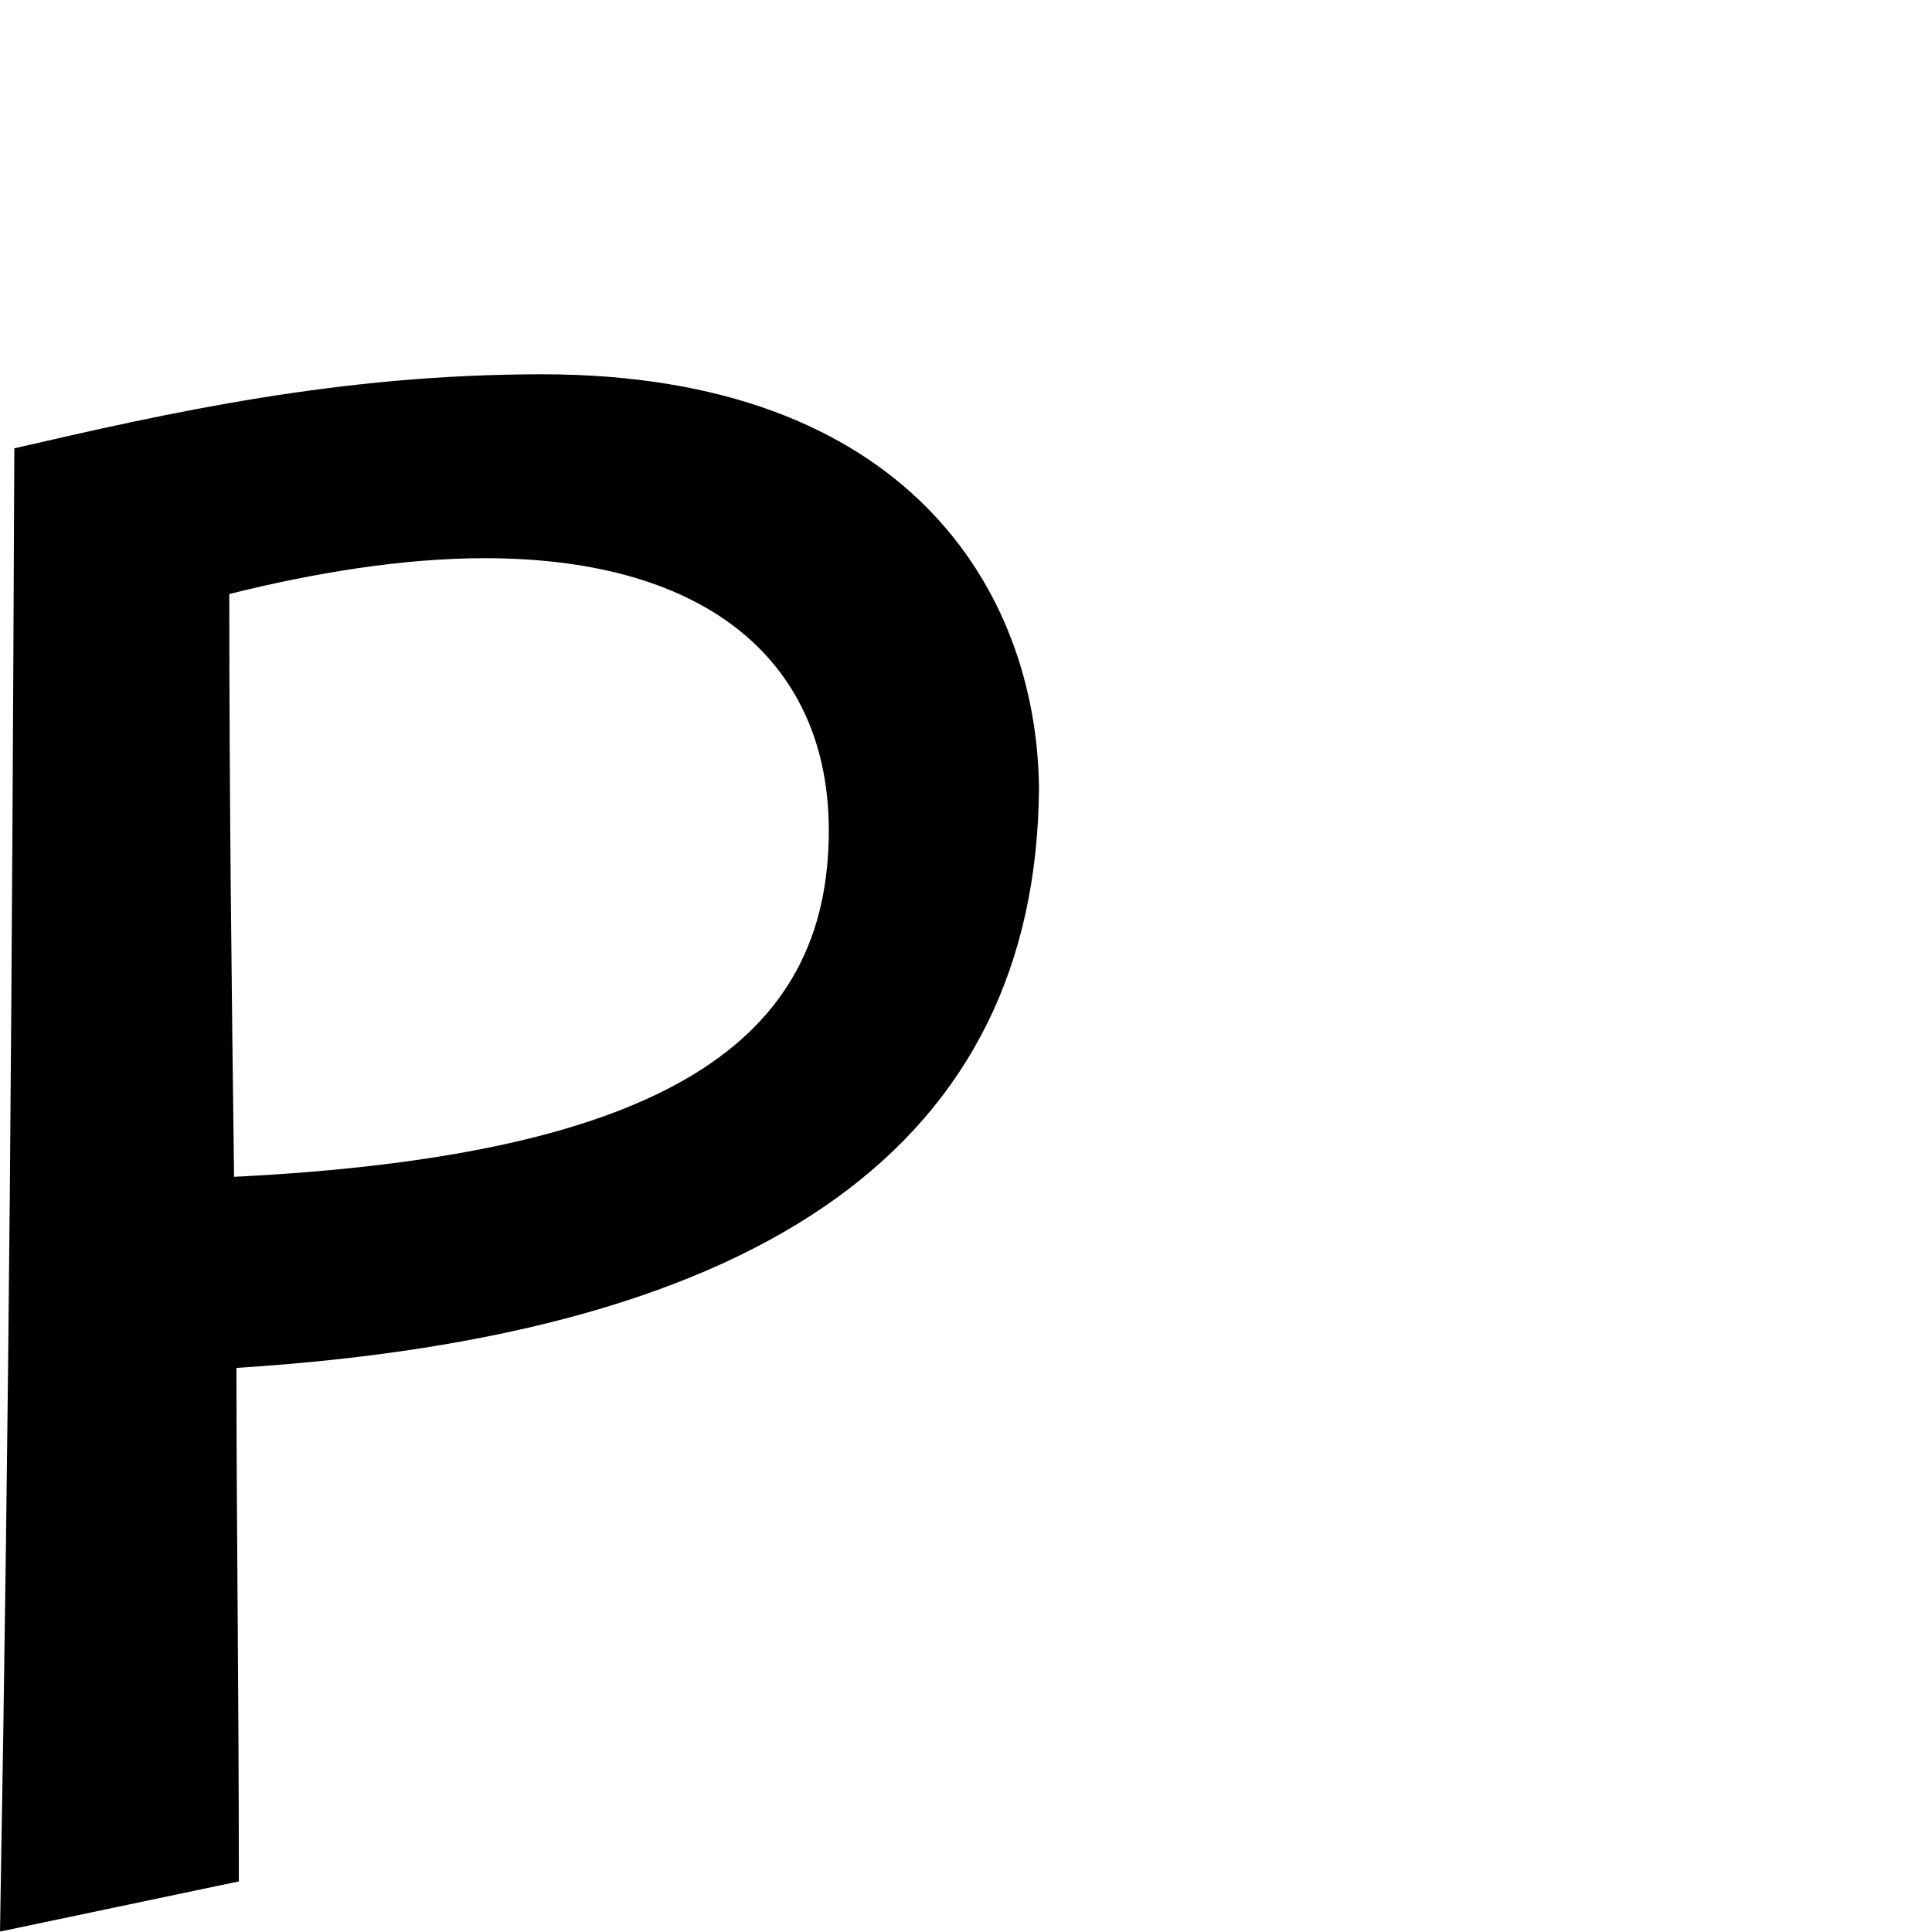
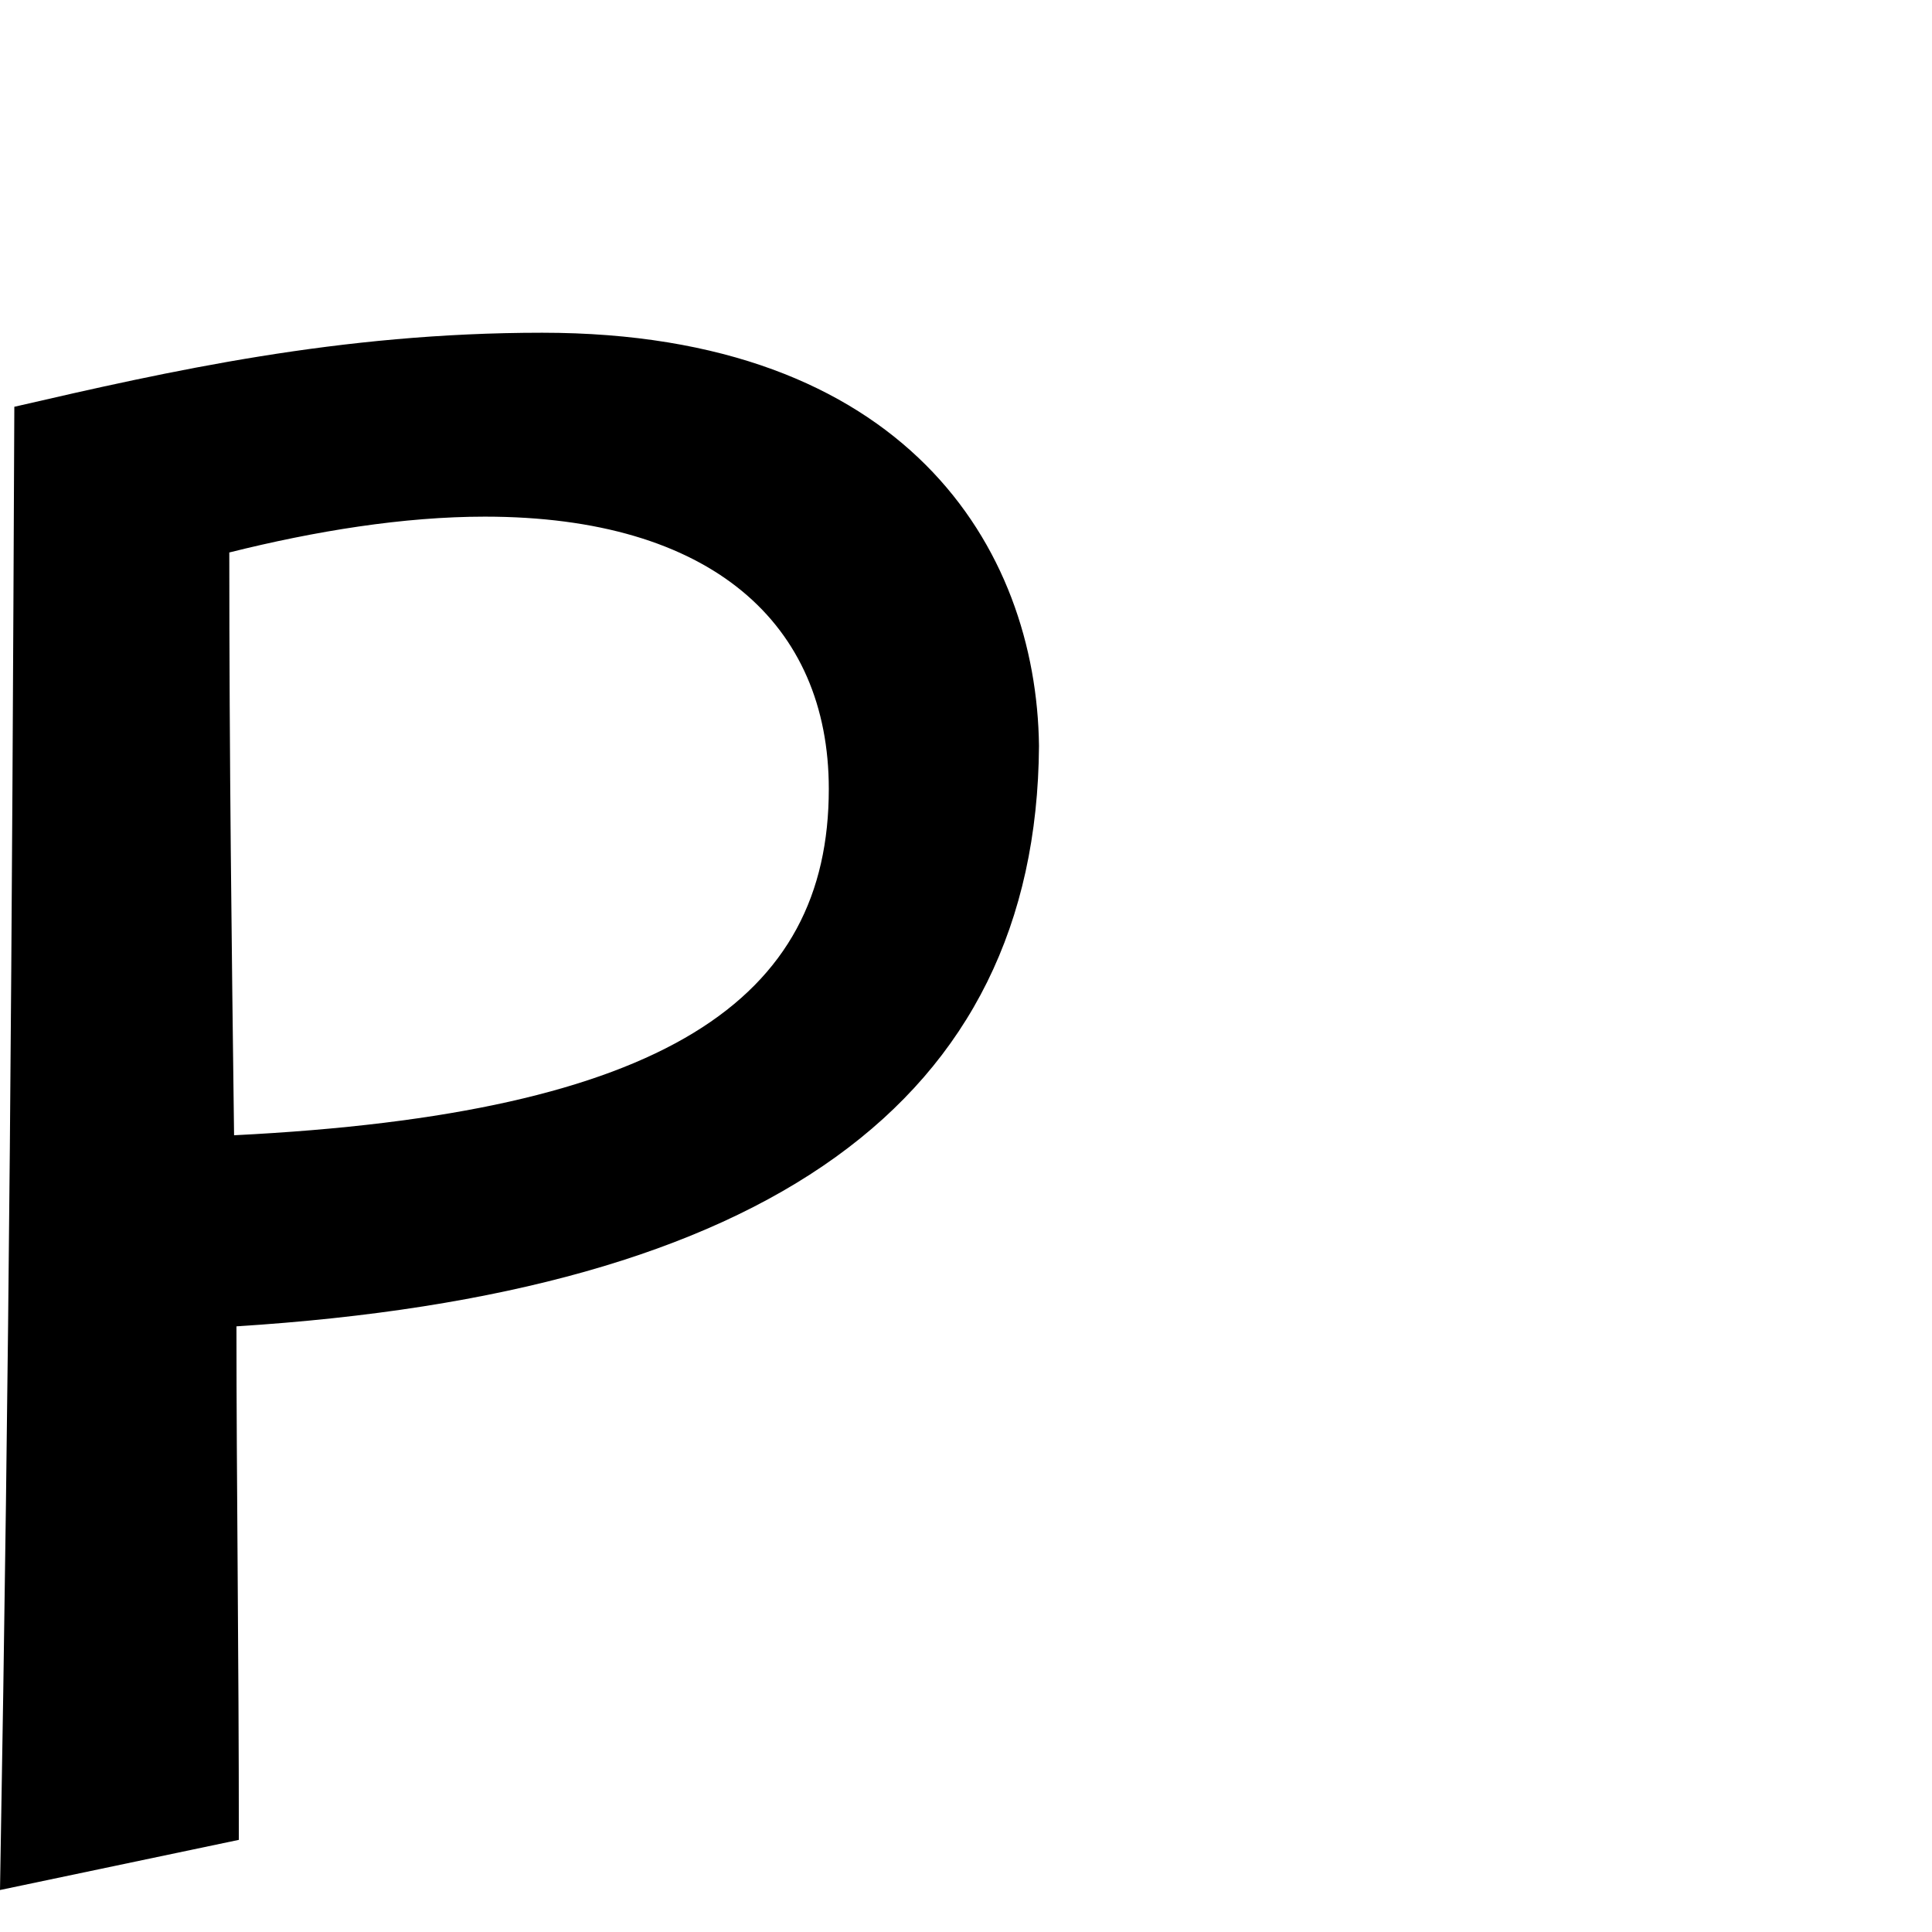
<svg xmlns="http://www.w3.org/2000/svg" width="900" height="900" viewBox="0 0 900 900">
-   <path fill-rule="evenodd" d="M111.264,876.434 L0,899.8 C4.451,646.117 5.563,461.418 6.676,208.848 C78.998,192.159 157.995,174.356 252.57,174.356 C421.692,174.356 482.887,274.494 484,366.844 C482.887,532.628 357.159,621.639 110.152,637.216 C110.152,710.651 111.264,788.536 111.264,876.434 Z M225.867,260.03 C188.037,260.03 146.869,266.706 106.814,276.72 C106.814,373.52 107.926,460.306 109.039,548.205 C310.428,538.191 386.087,484.784 386.087,386.871 C386.087,310.099 331.568,260.03 225.867,260.03 Z" />
+   <path fill-rule="evenodd" d="M111.264,857.078 L0,880.444 C4.451,626.761 5.563,442.062 6.676,189.492 C78.998,172.802 157.995,155 252.57,155 C421.692,155 482.887,255.138 484,347.487 C482.887,513.271 357.159,602.283 110.152,617.86 C110.152,691.294 111.264,769.179 111.264,857.078 Z M225.867,240.674 C188.037,240.674 146.869,247.349 106.814,257.363 C106.814,354.163 107.926,440.949 109.039,528.848 C310.428,518.834 386.087,465.428 386.087,367.515 C386.087,290.743 331.568,240.674 225.867,240.674 Z" />
</svg>
